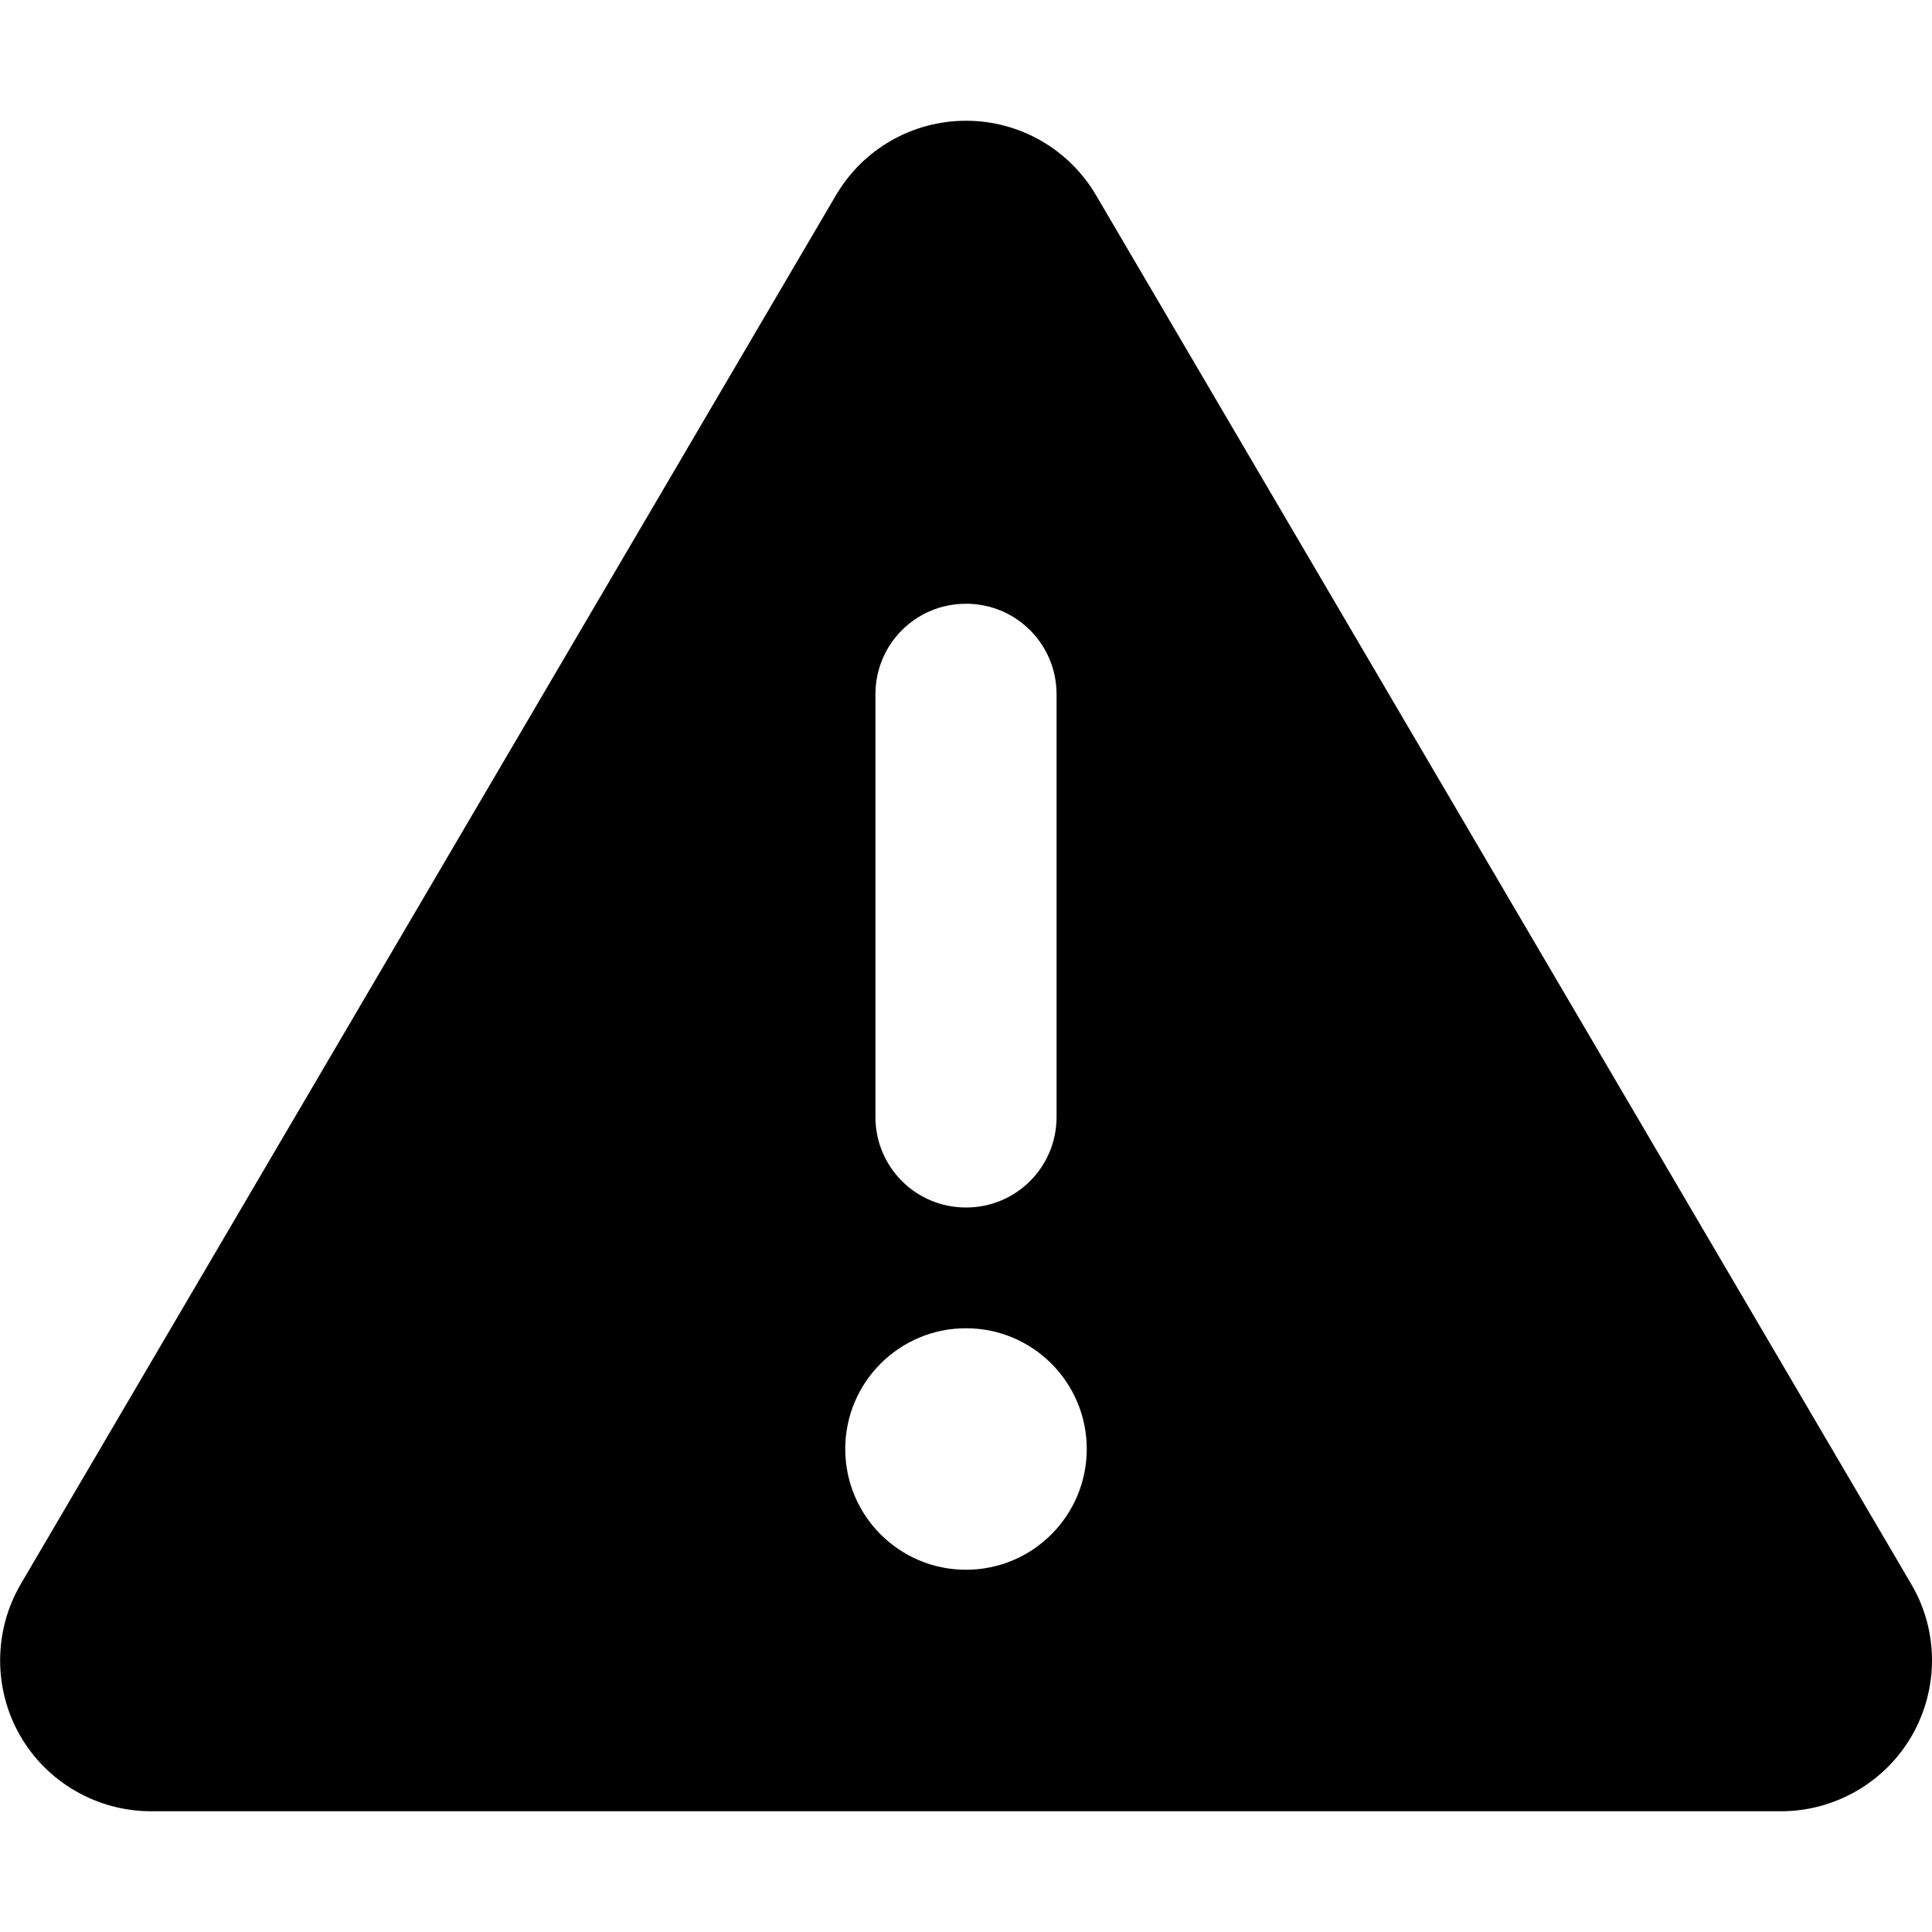
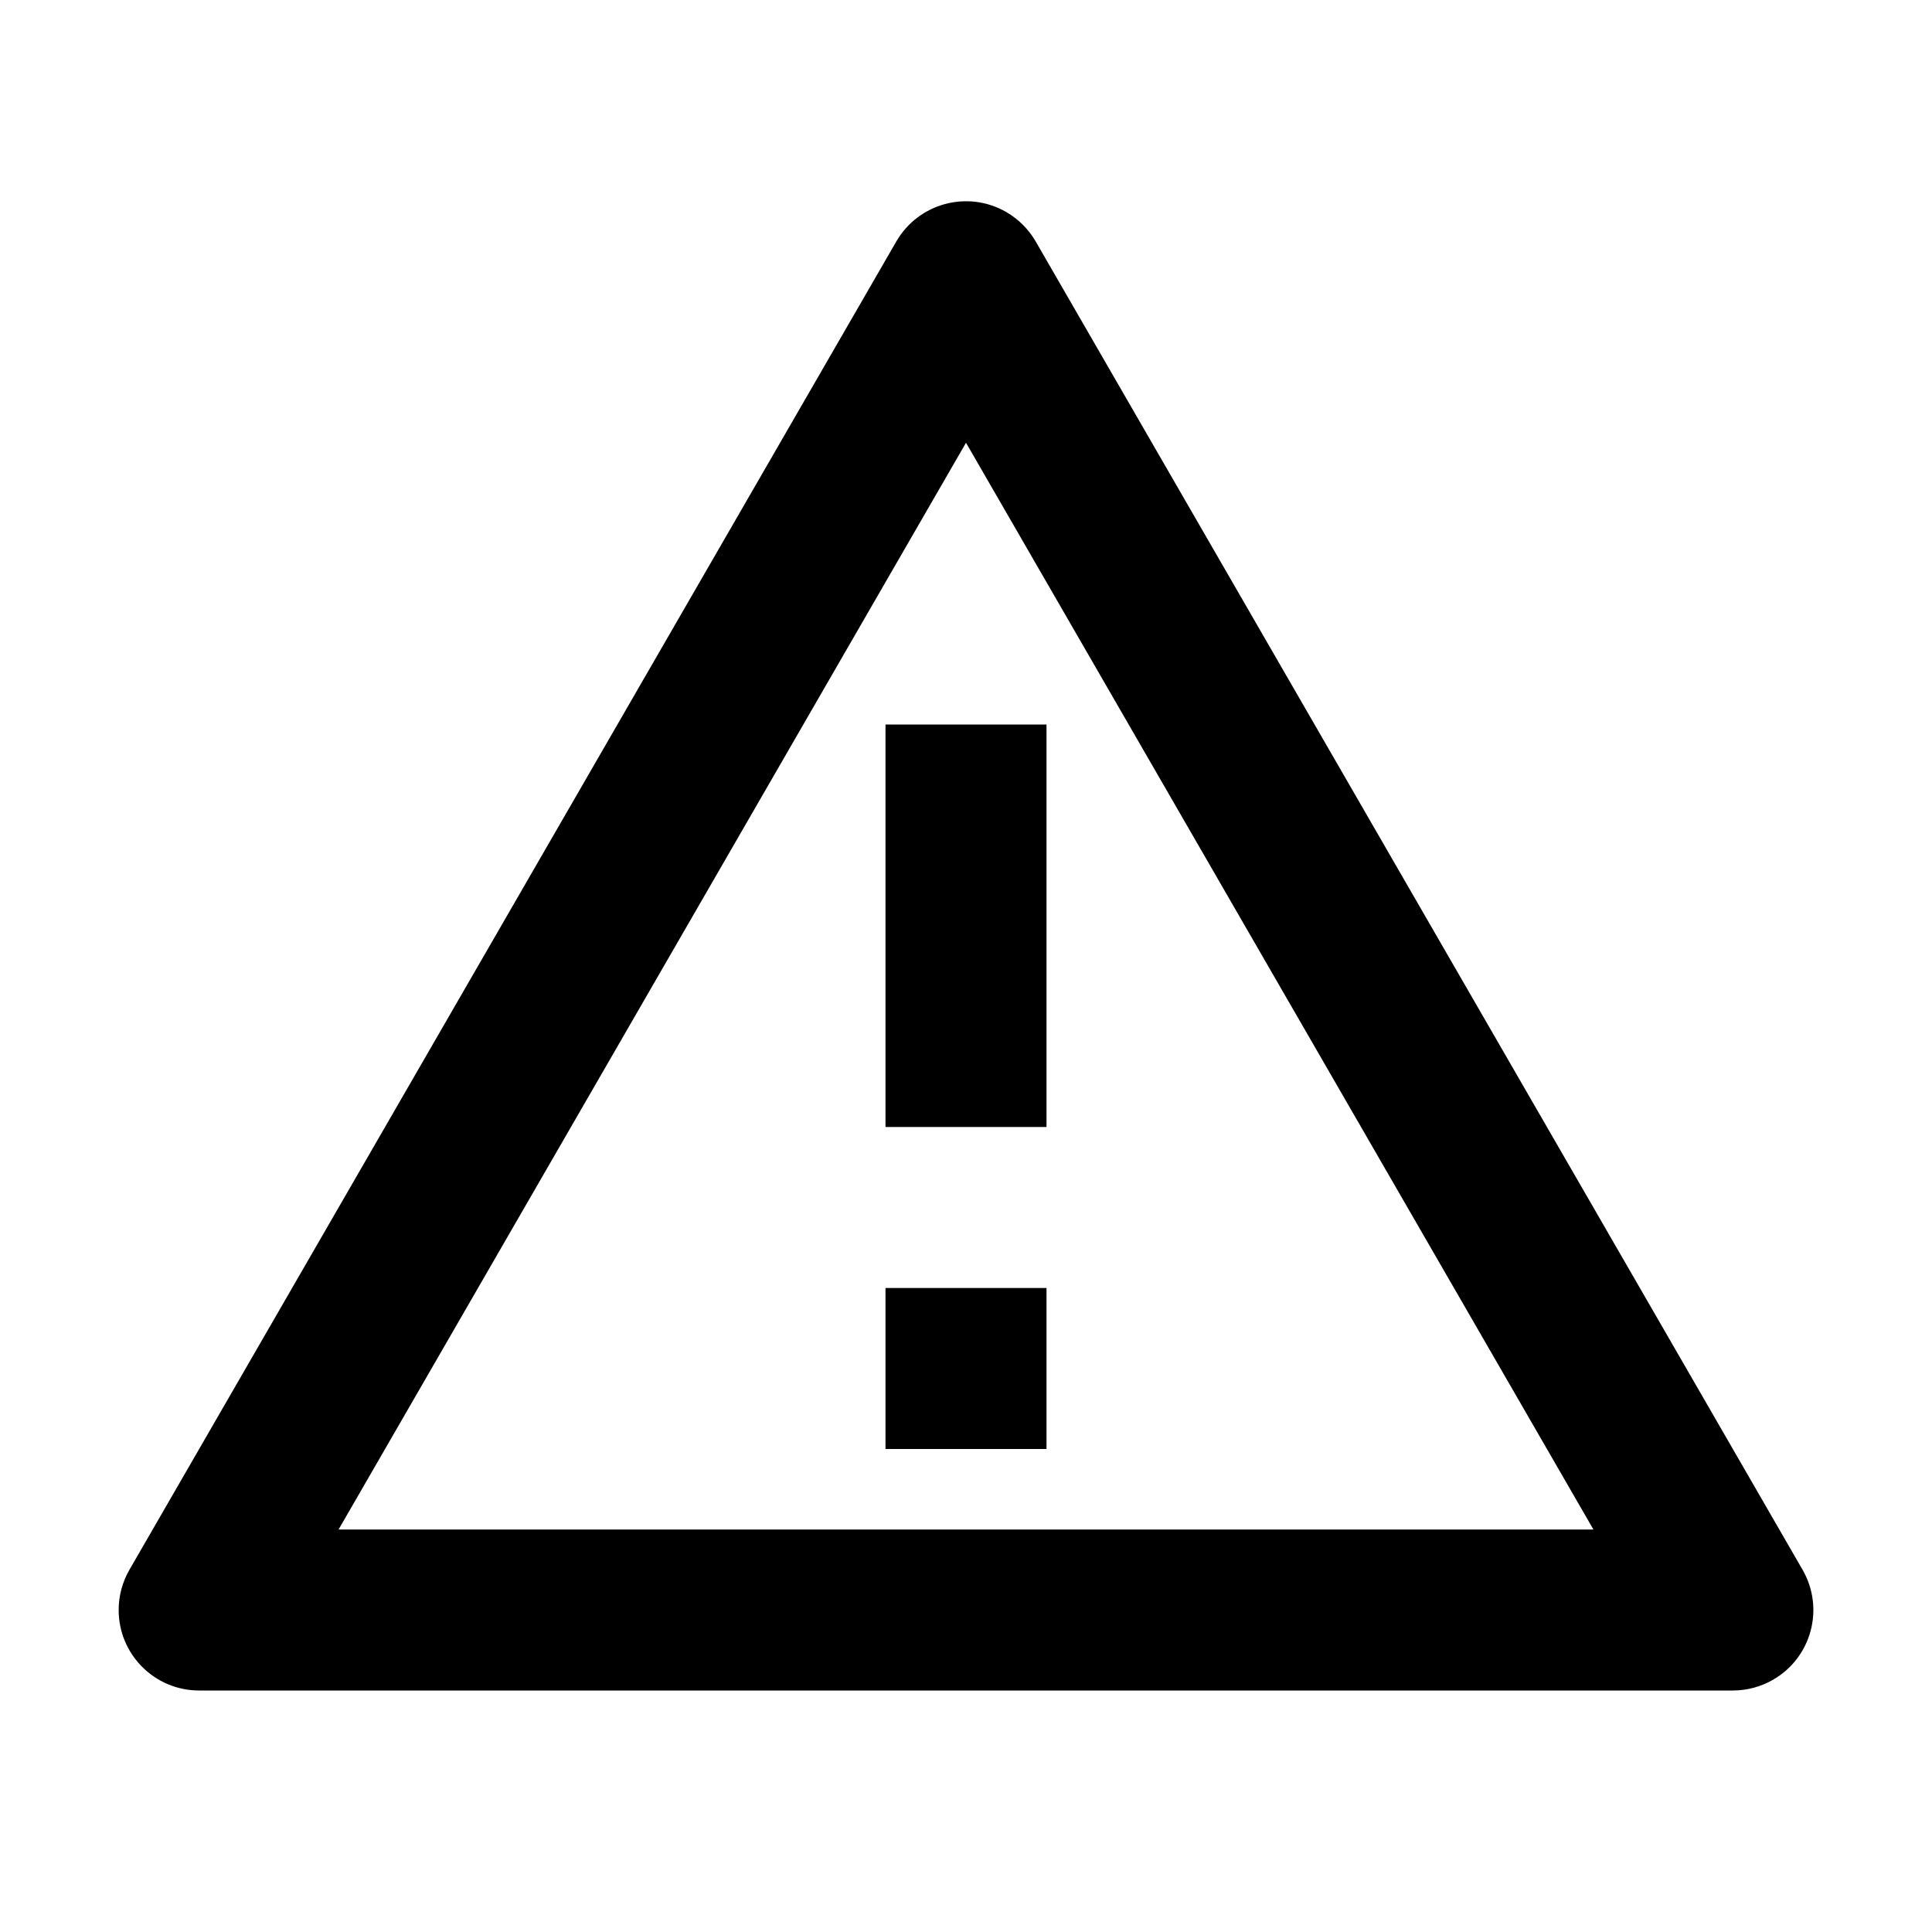
- <svg xmlns="http://www.w3.org/2000/svg" viewBox="0 0 512 512">
-   <path d="M256 32c14.2 0 27.3 7.5 34.5 19.8l216 368c7.3 12.4 7.3 27.7 .2 40.1S486.3 480 472 480H40c-14.3 0-27.6-7.7-34.7-20.1s-7-27.8 .2-40.1l216-368C228.7 39.5 241.8 32 256 32zm0 128c-13.3 0-24 10.7-24 24V296c0 13.3 10.7 24 24 24s24-10.7 24-24V184c0-13.3-10.7-24-24-24zm32 224a32 32 0 1 0 -64 0 32 32 0 1 0 64 0z" />
+ <svg xmlns="http://www.w3.org/2000/svg" viewBox="0 0 24 24" fill="currentColor">
+   <path d="M12.866 3L22.392 19.5C22.668 19.979 22.505 20.59 22.026 20.866C21.874 20.954 21.702 21 21.526 21H2.474C1.921 21 1.474 20.552 1.474 20C1.474 19.825 1.52 19.652 1.608 19.5L11.134 3C11.41 2.522 12.022 2.358 12.5 2.634C12.652 2.722 12.778 2.848 12.866 3ZM4.206 19H19.794L12 5.5L4.206 19ZM11 16H13V18H11V16ZM11 9H13V14H11V9Z" />
</svg>
